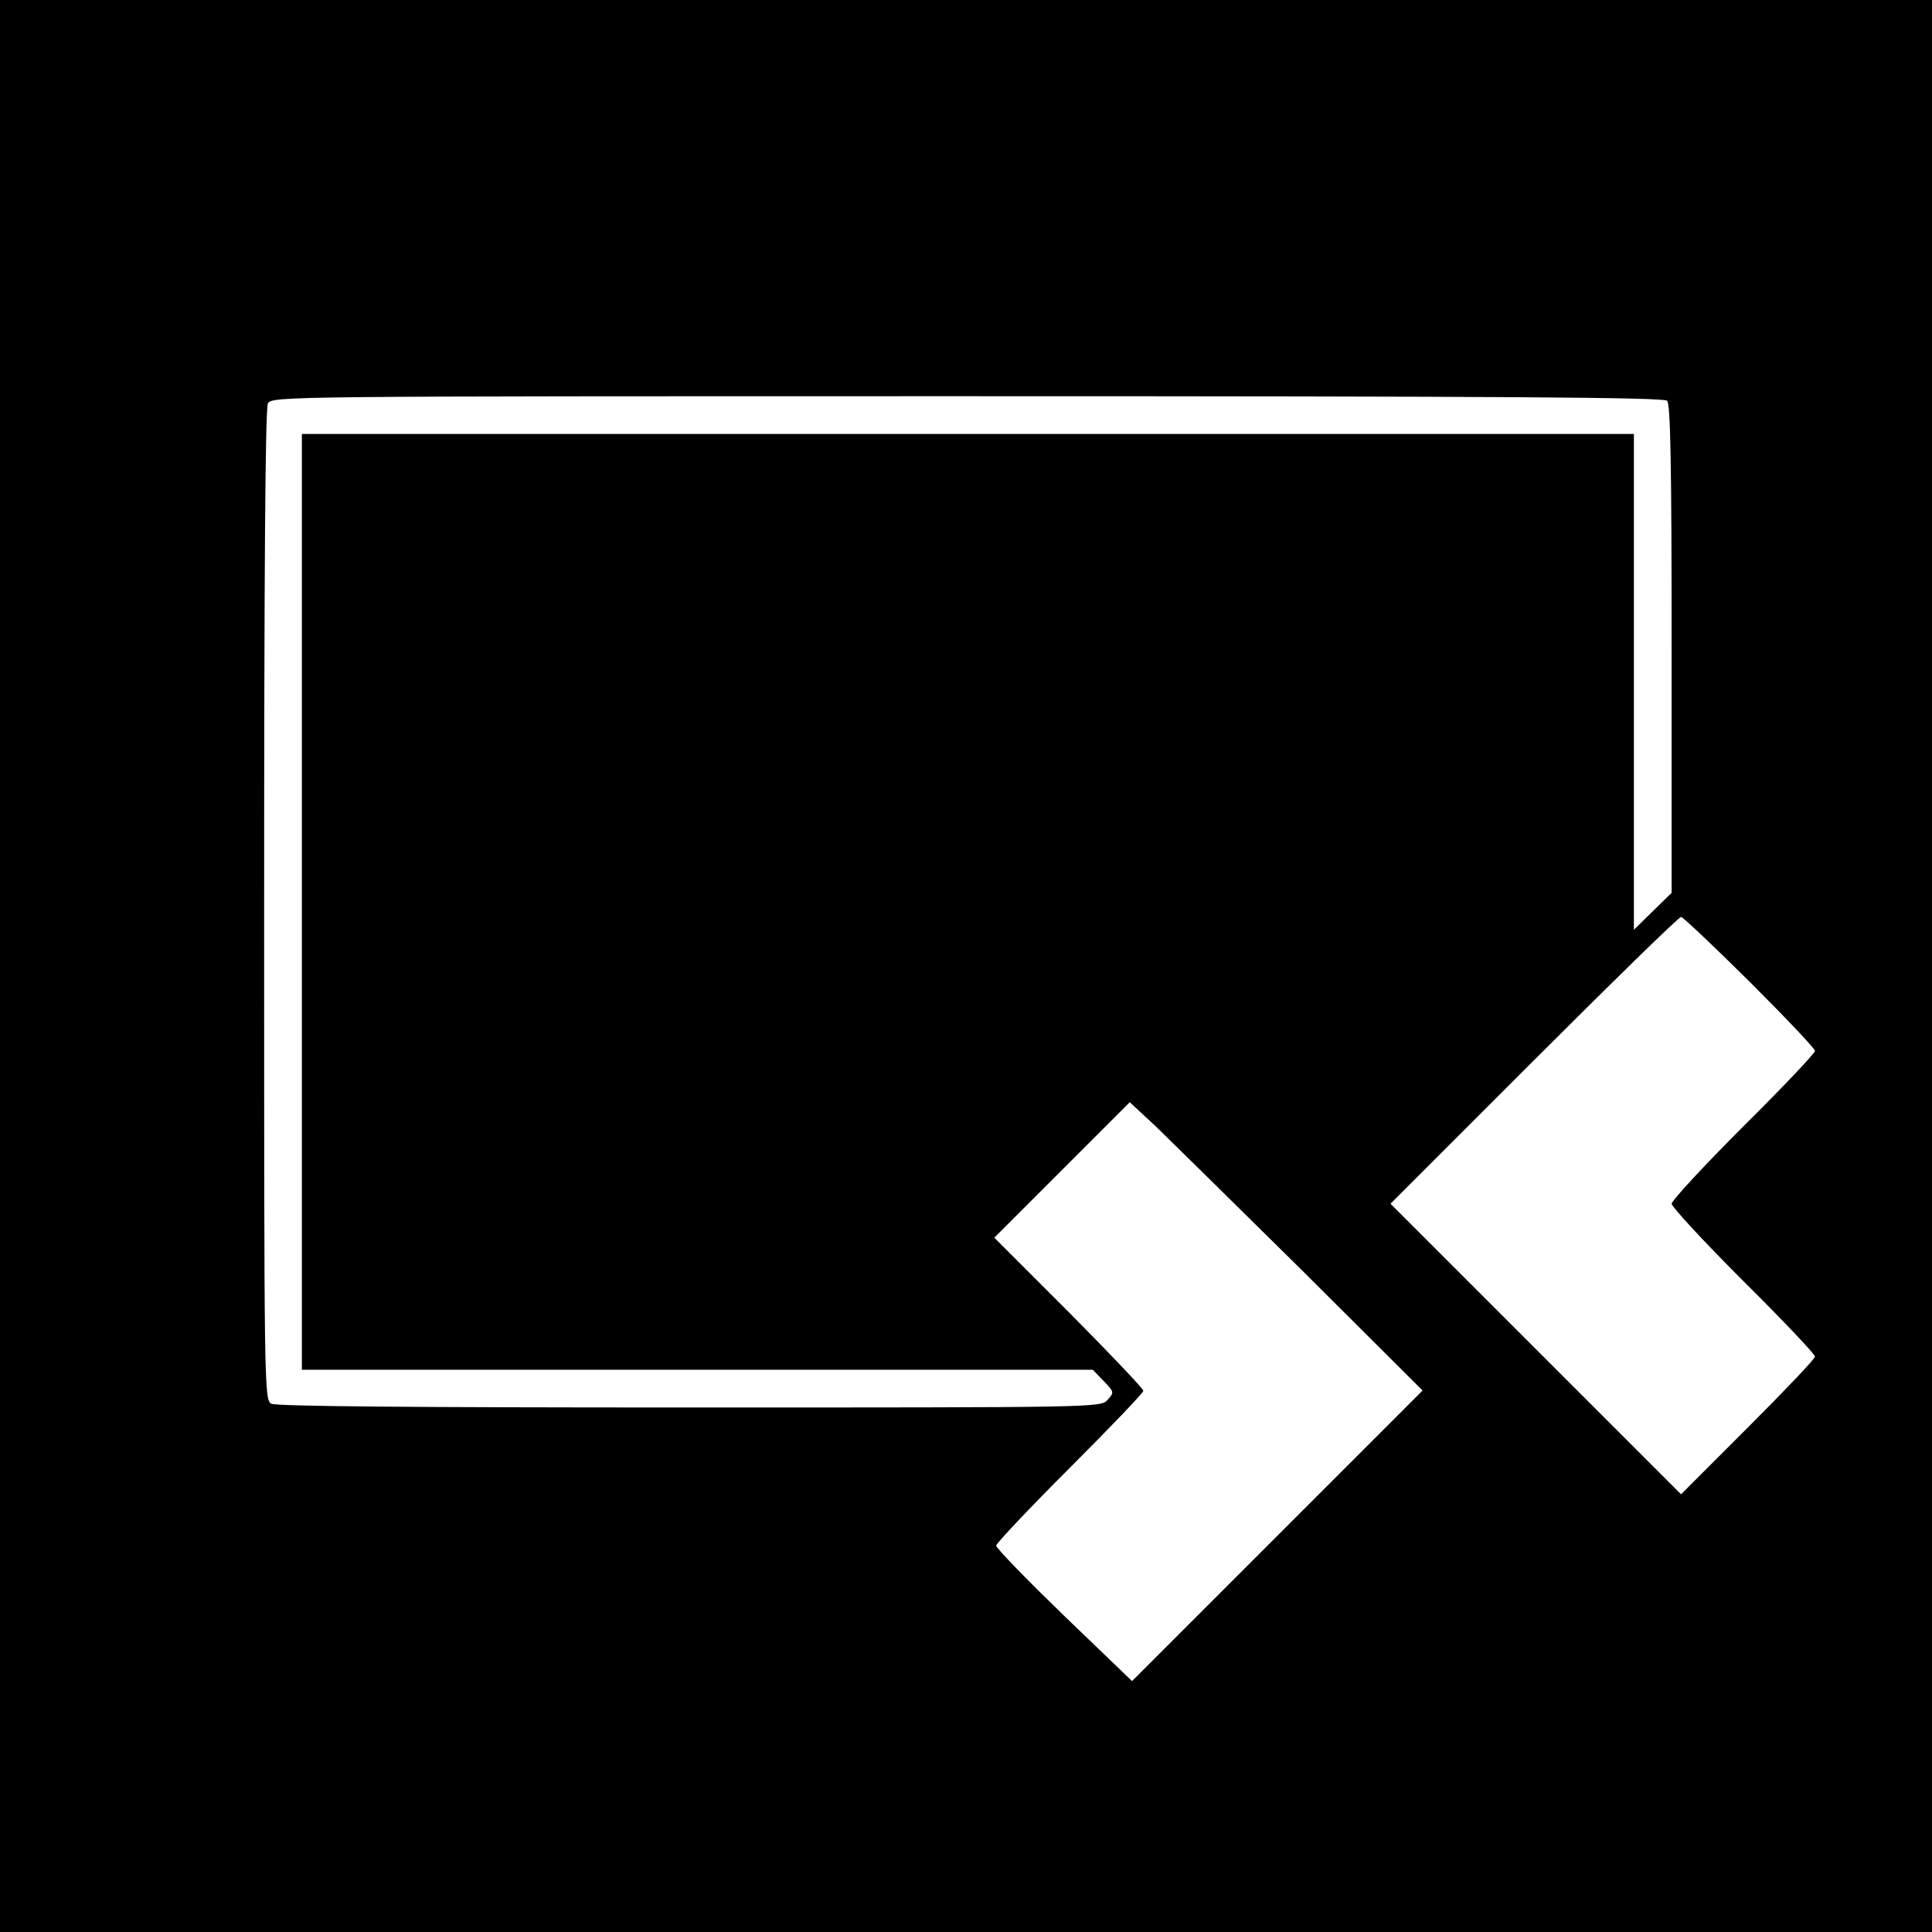
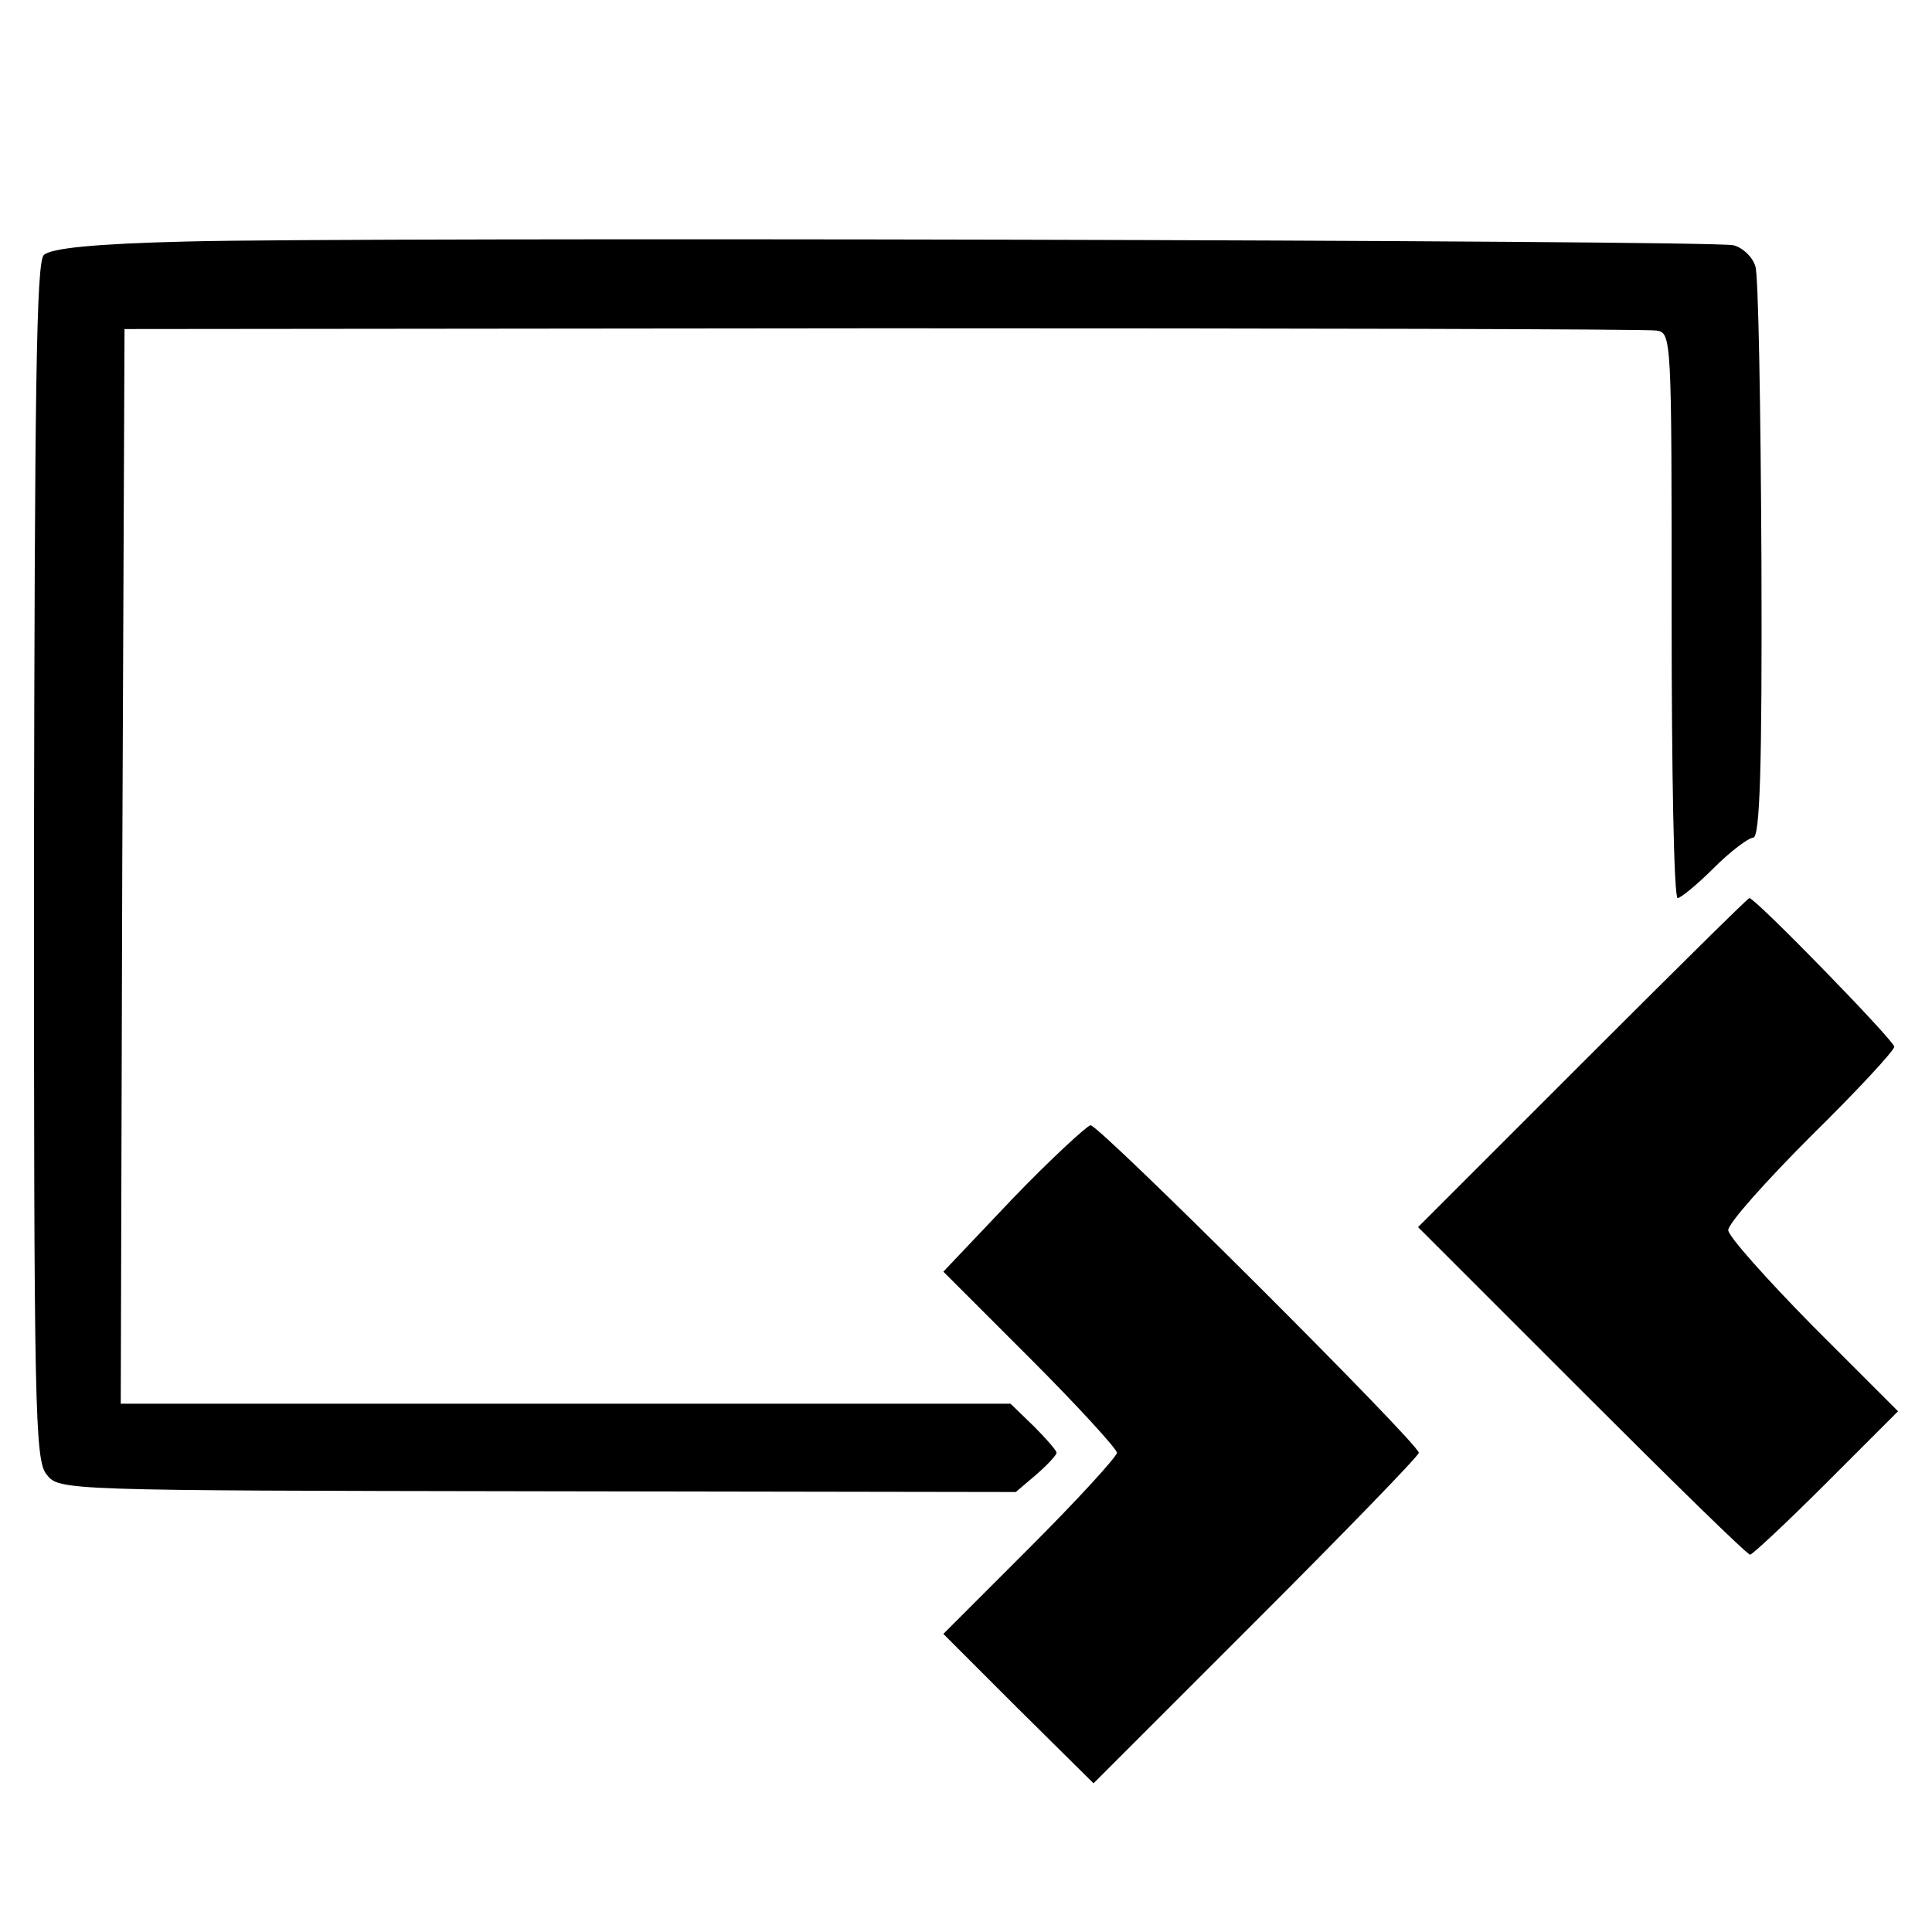
- <svg xmlns="http://www.w3.org/2000/svg" version="1" width="682.667" height="682.667" viewBox="0 0 512 512">
-   <path d="M0 256v256h512V0H0v256zm441.8-149.8c.9.9 1.2 16.9 1.2 65.8v64.6l-5 4.9-5 4.9V115H80v248h209.6l2.9 3c2.8 2.9 2.8 3 1 5-1.8 2-2.8 2-110.7 2-73.2 0-109.6-.3-110.9-1-1.9-1.1-1.9-3.6-1.9-132.1 0-88.4.3-131.7 1-133 1.1-1.9 4.2-1.9 185.3-1.9 142 0 184.6.3 185.5 1.2zm21.9 154c9.5 9.5 17.3 17.7 17.3 18.3 0 .6-8.5 9.6-19 20-10.4 10.4-19 19.7-19 20.5 0 .8 8.6 10.1 19 20.5 10.5 10.4 19 19.4 19 20 0 .6-8 9-17.8 18.8L445.5 396 407 357.5 368.5 319l38-38c20.9-20.9 38.4-38 39-38 .5 0 8.7 7.8 18.2 17.2zm-118.4 76.7l31.7 31.6-38.5 38.5-38.5 38.5-18-17.3c-9.9-9.6-18-17.9-18-18.6 0-.6 8.8-9.9 19.5-20.6 10.7-10.7 19.5-19.9 19.5-20.4 0-.6-8.9-9.9-19.7-20.8L263.5 328l18-18 17.9-17.9 7.1 6.6c3.8 3.7 21.3 20.9 38.8 38.2z" />
+ <svg xmlns="http://www.w3.org/2000/svg" version="1.0" width="256pt" height="256pt" viewBox="0 0 256 256" preserveAspectRatio="xMidYMid meet">
+   <g transform="translate(0,256) scale(0.1,-0.1)" fill="#000000" stroke="none">
+     <path d="M248 2240 c-124 -3 -181 -9 -190 -18 -10 -10 -12 -180 -13 -804 0 -724 1 -794 17 -812 16 -21 24 -21 650 -22 l634 -1 27 23 c15 13 27 26 27 29 0 3 -14 19 -30 35 l-31 30 -589 0 -590 0 2 712 3 712 1005 1 c553 0 1014 -1 1025 -3 20 -3 20 -10 20 -378 0 -206 3 -374 8 -374 4 0 26 18 48 40 22 22 46 40 52 40 9 0 12 93 11 367 -1 203 -4 378 -8 390 -4 13 -17 25 -29 28 -29 7 -1823 11 -2049 5z" />
+     <path d="M2097 1152 l-218 -218 217 -217 c119 -119 219 -217 223 -217 3 0 49 43 101 95 l95 95 -113 113 c-61 62 -112 119 -112 127 0 9 50 65 110 125 61 60 110 113 110 118 0 8 -184 197 -192 197 -2 0 -101 -98 -221 -218z" />
+     <path d="M1342 972 l-92 -97 115 -115 c63 -63 115 -120 115 -125 0 -5 -52 -62 -115 -125 l-115 -115 99 -99 100 -99 215 215 c119 119 216 219 216 223 0 12 -424 435 -435 434 -5 -1 -52 -44 -103 -97z" />
+   </g>
</svg>
